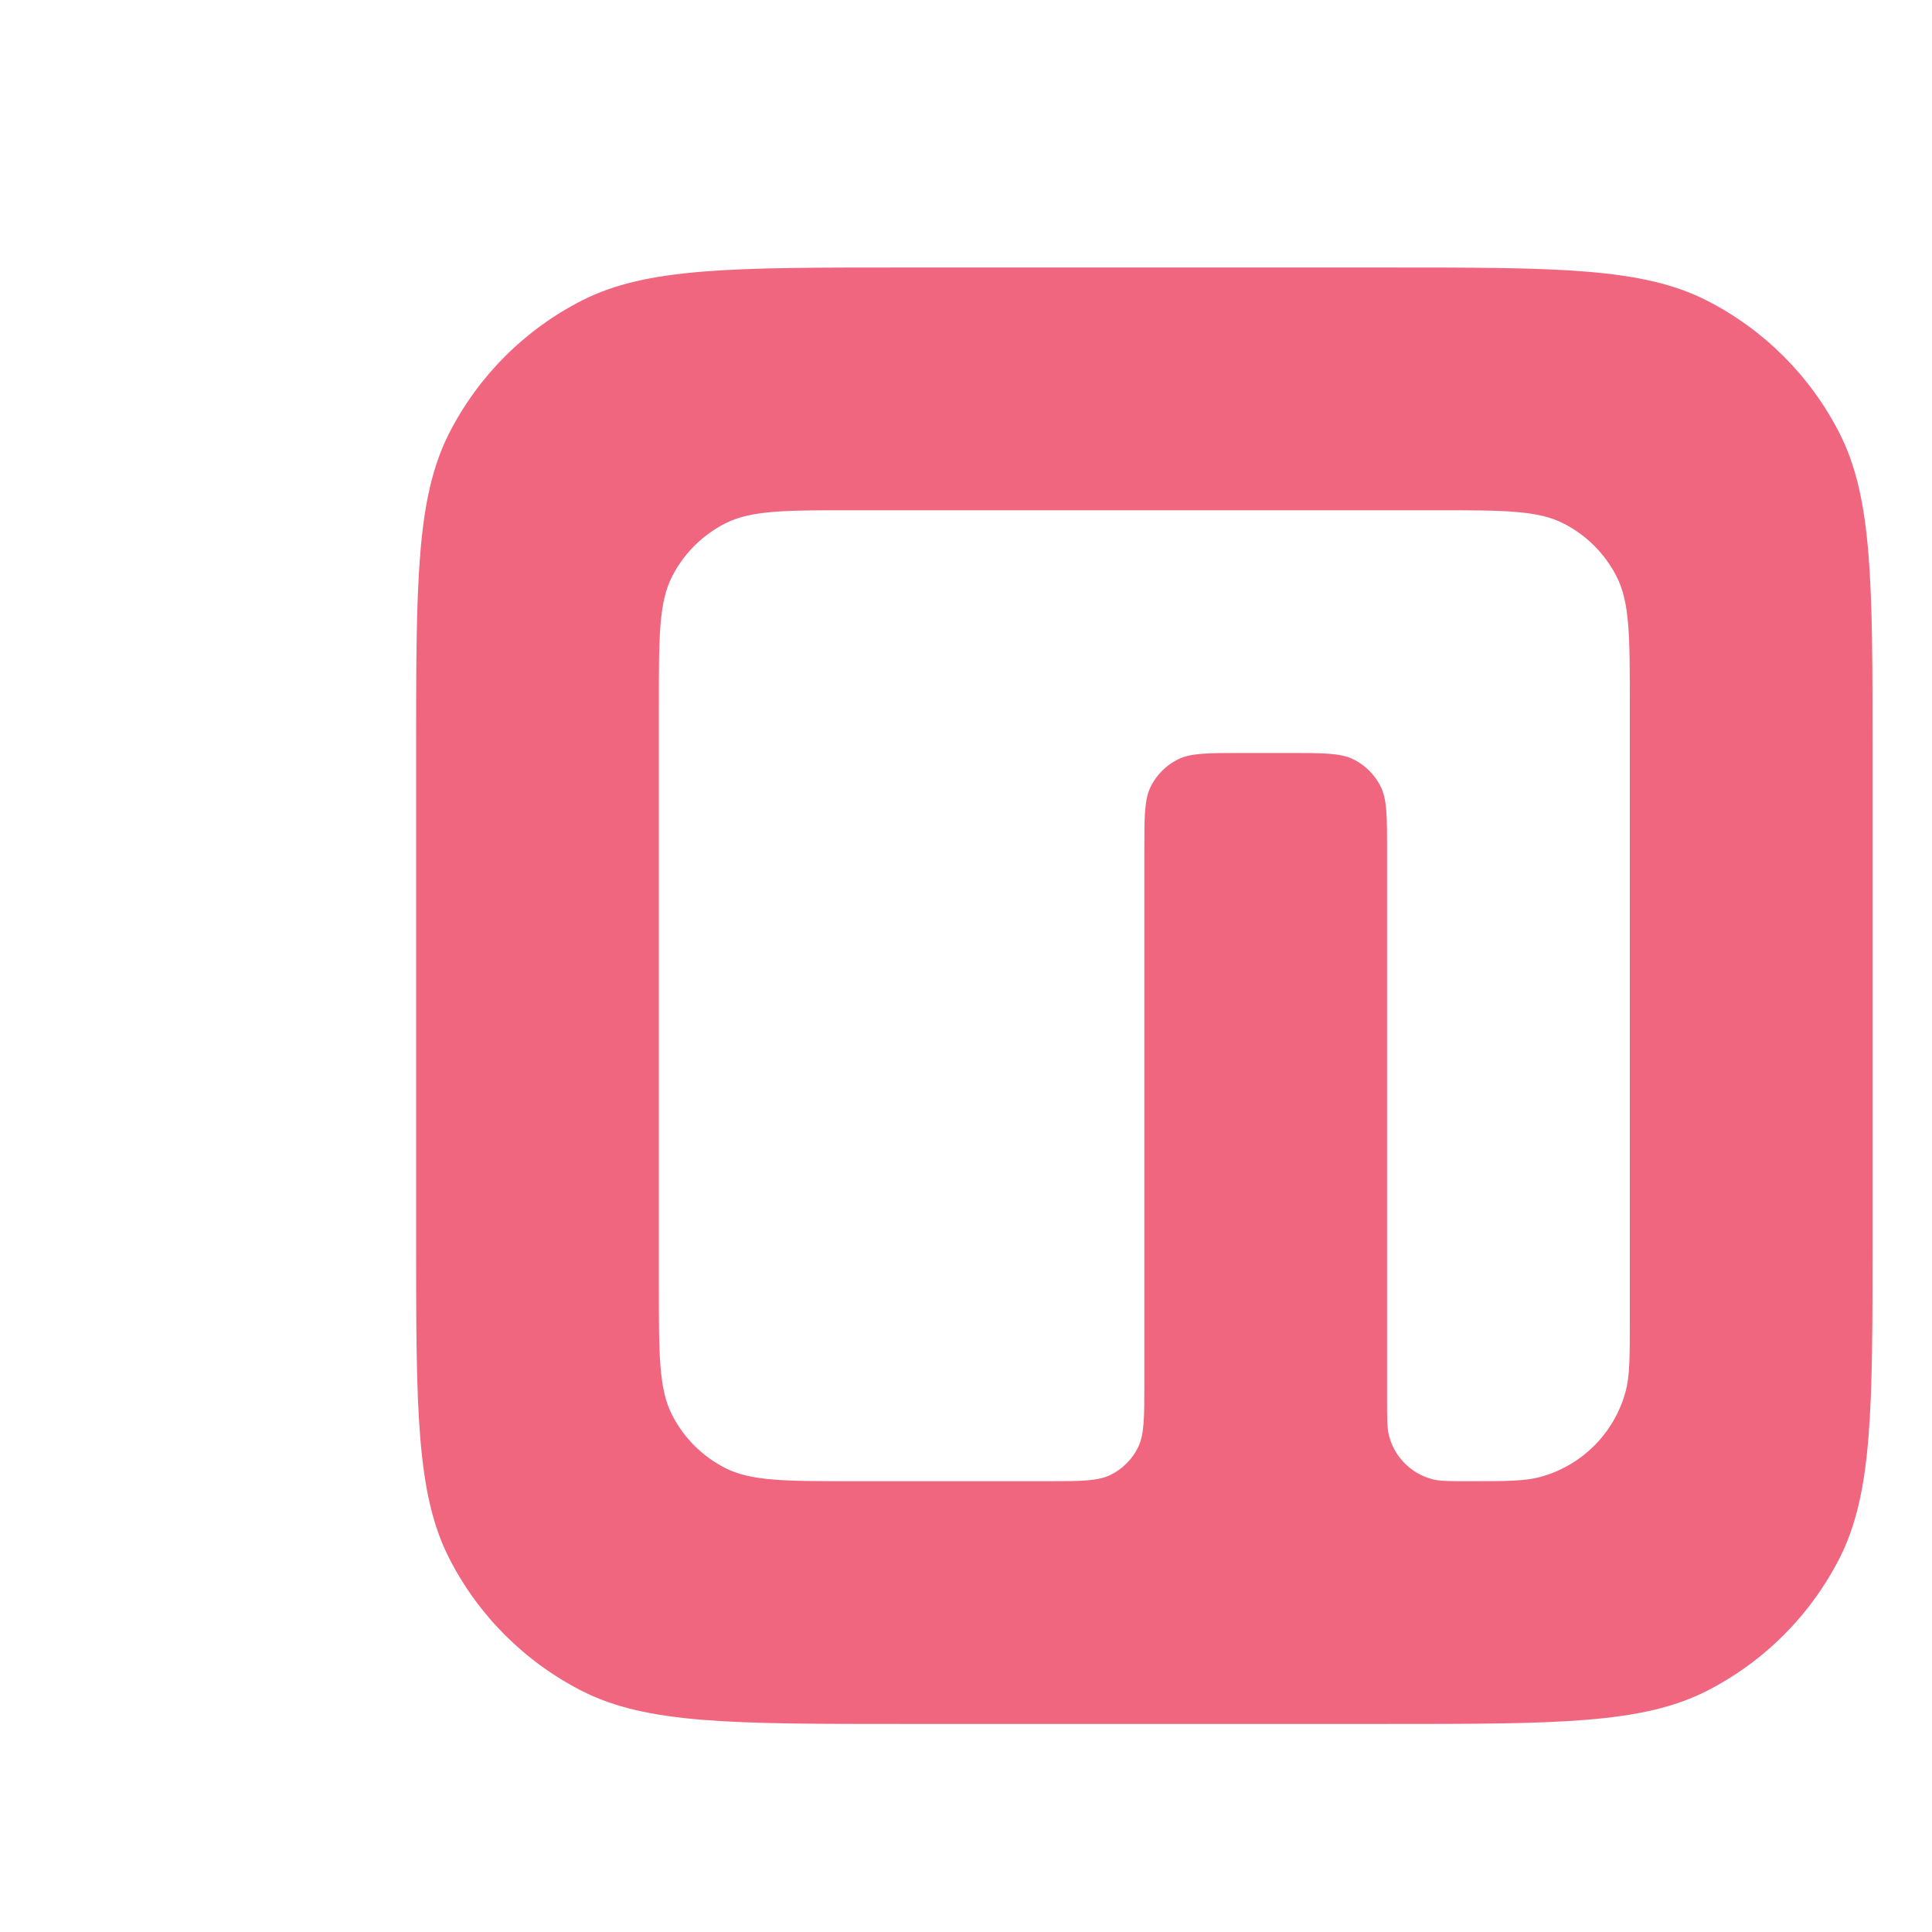
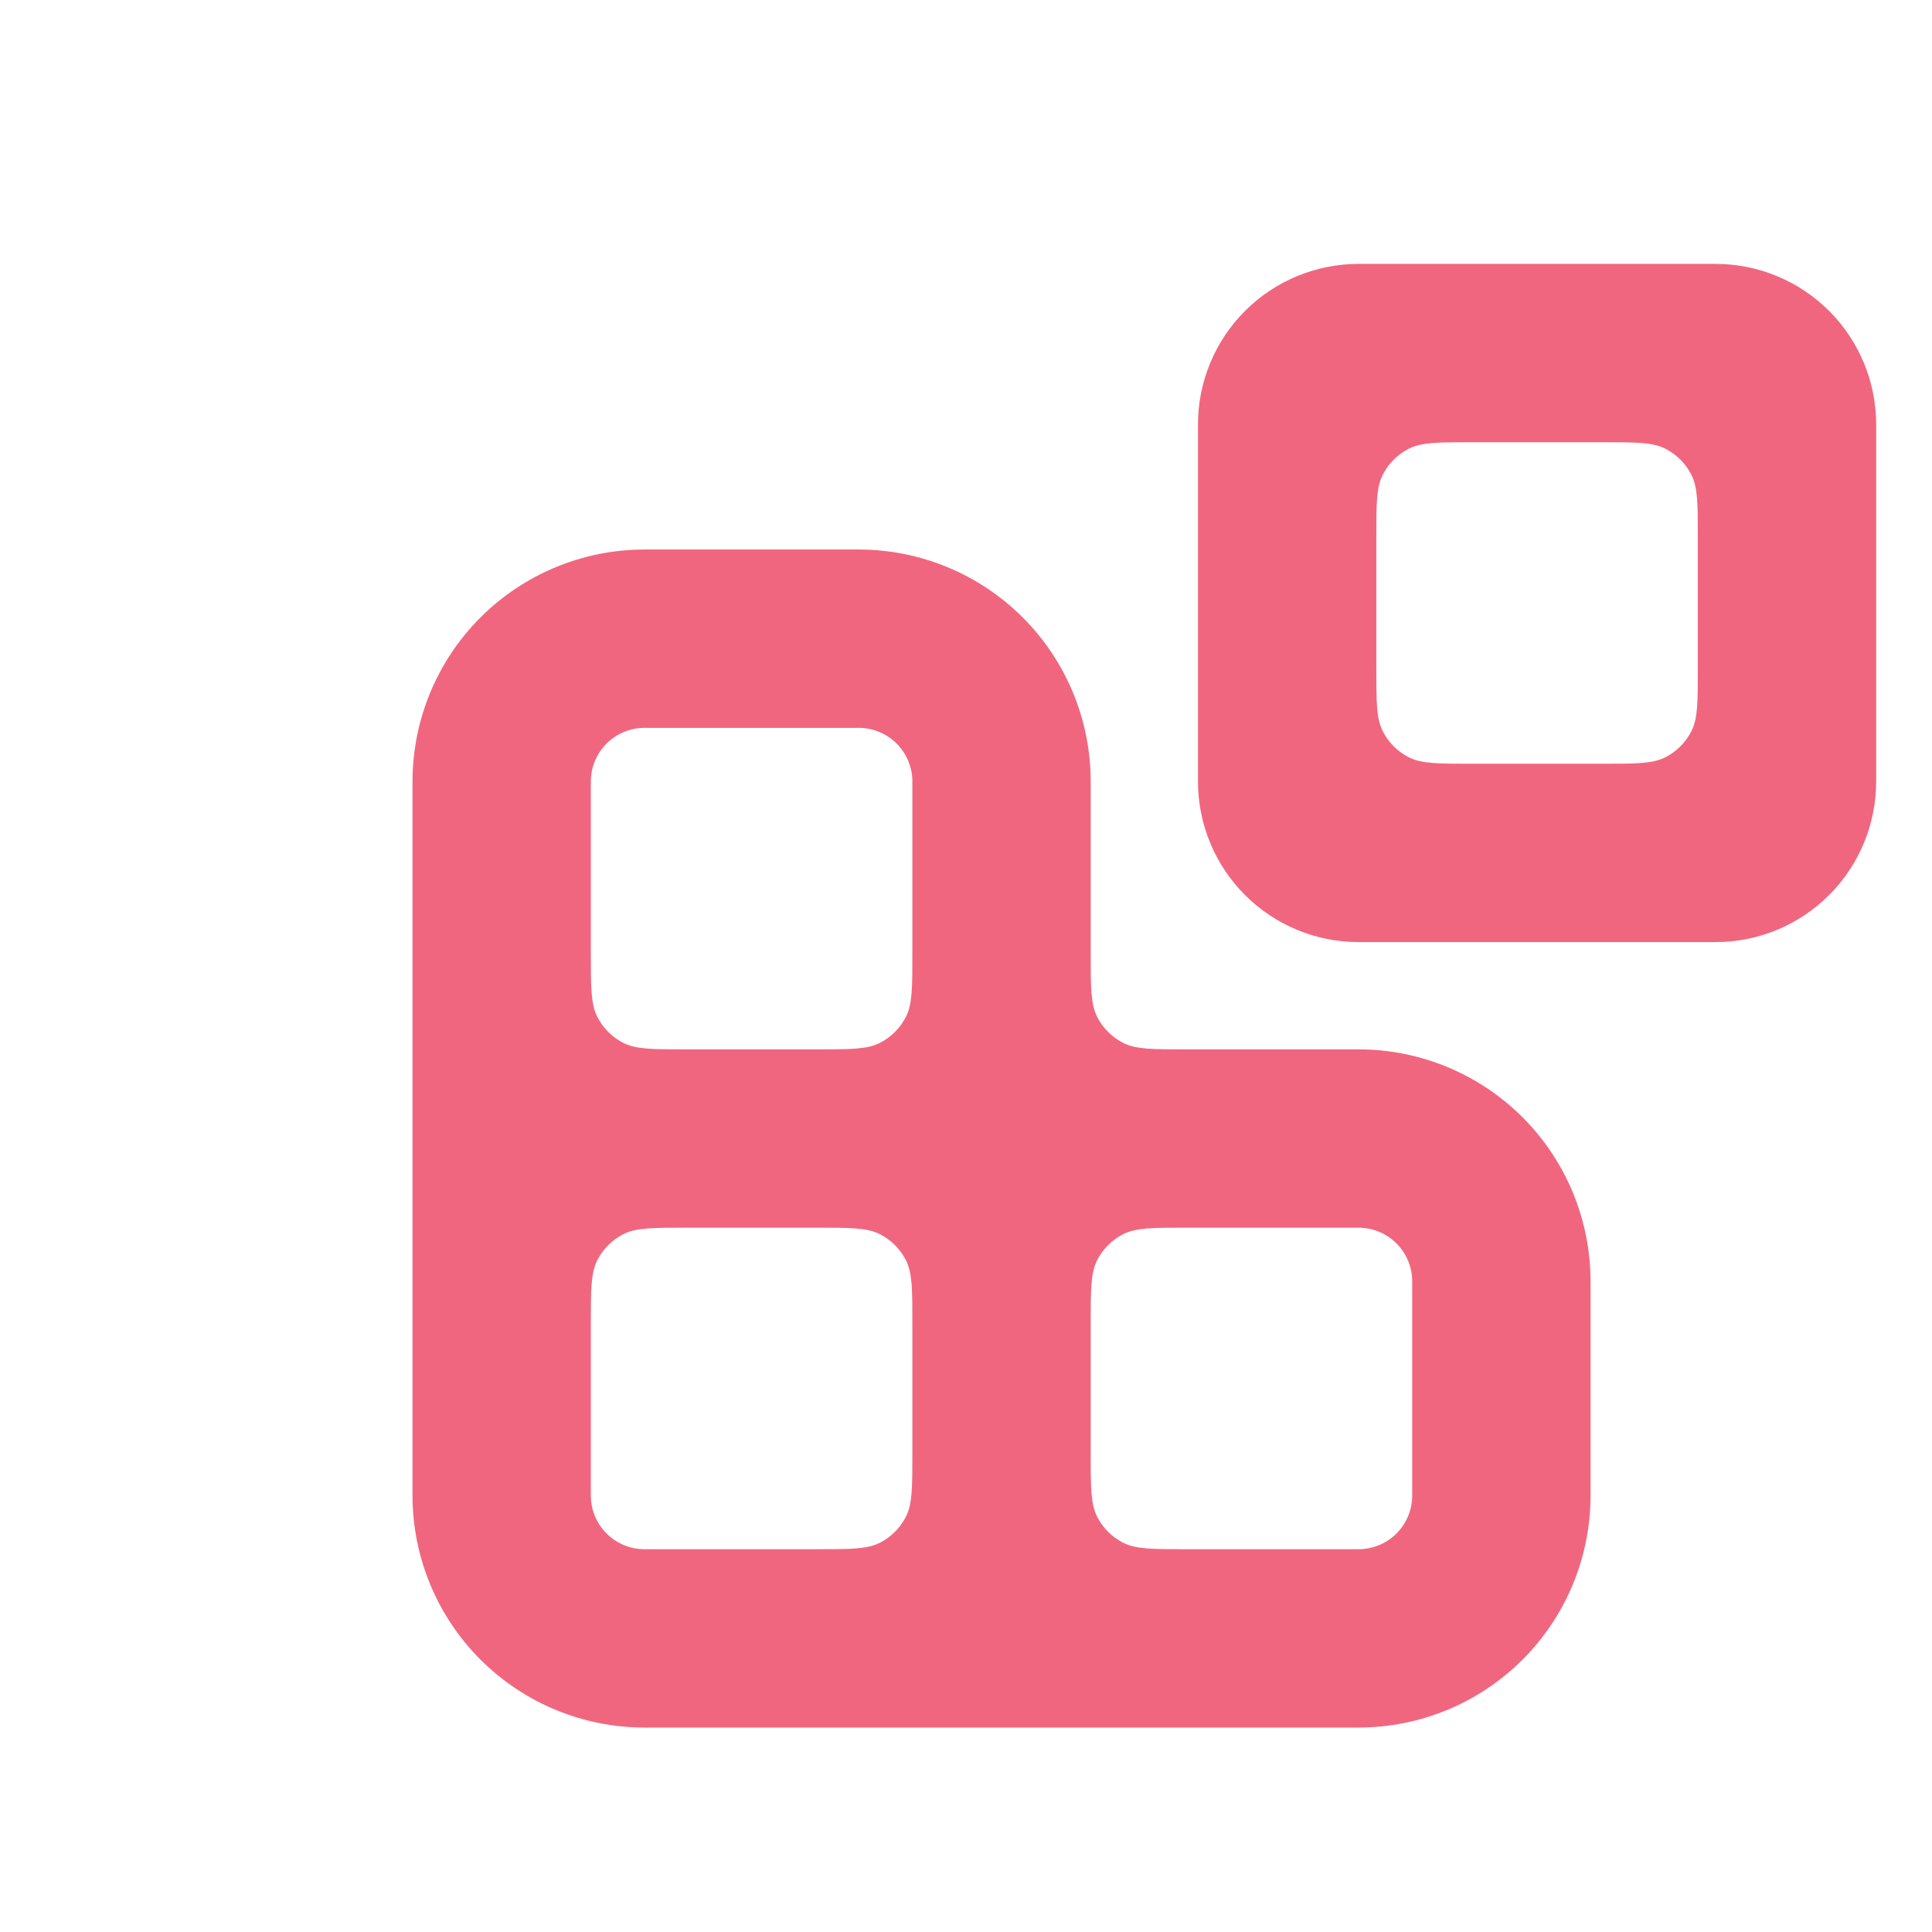
<svg xmlns="http://www.w3.org/2000/svg" width="130" height="130" viewBox="0 0 130 130" fill="none">
-   <path fill-rule="evenodd" clip-rule="evenodd" d="M30.225 29.148C28 33.515 28 39.232 28 50.667V83.333C28 94.767 28 100.485 30.225 104.853C32.183 108.694 35.306 111.817 39.148 113.775C43.515 116 49.232 116 60.667 116H93.333C104.767 116 110.485 116 114.853 113.775C118.694 111.817 121.817 108.694 123.775 104.853C126 100.485 126 94.767 126 83.333V50.667C126 39.232 126 33.515 123.775 29.148C121.817 25.306 118.694 22.183 114.853 20.225C110.485 18 104.767 18 93.333 18H60.667C49.232 18 43.515 18 39.148 20.225C35.306 22.183 32.183 25.306 30.225 29.148ZM57.4 99.667H70.467C72.754 99.667 73.897 99.667 74.77 99.222C75.539 98.83 76.163 98.206 76.555 97.437C77 96.563 77 95.42 77 93.133V57.2C77 54.913 77 53.77 77.445 52.896C77.837 52.128 78.461 51.503 79.23 51.112C80.103 50.667 81.246 50.667 83.533 50.667H86.8C89.087 50.667 90.23 50.667 91.104 51.112C91.872 51.503 92.497 52.128 92.888 52.896C93.333 53.77 93.333 54.913 93.333 57.2V94.222C93.333 95.488 93.333 96.121 93.472 96.64C93.85 98.05 94.95 99.15 96.36 99.528C96.879 99.667 97.512 99.667 98.778 99.667C101.31 99.667 102.576 99.667 103.614 99.388C106.432 98.634 108.634 96.432 109.388 93.614C109.667 92.576 109.667 91.31 109.667 88.778V47.4C109.667 42.826 109.667 40.539 108.777 38.792C107.993 37.256 106.745 36.006 105.208 35.223C103.461 34.333 101.174 34.333 96.6 34.333H57.4C52.826 34.333 50.539 34.333 48.792 35.223C47.256 36.006 46.006 37.256 45.223 38.792C44.333 40.539 44.333 42.826 44.333 47.4V86.6C44.333 91.174 44.333 93.461 45.223 95.208C46.006 96.745 47.256 97.993 48.792 98.776C50.539 99.667 52.826 99.667 57.4 99.667Z" fill="#F1667F" />
+   <path fill-rule="evenodd" clip-rule="evenodd" d="M99.01 29.757C96.769 29.757 95.649 29.757 94.793 30.193C94.041 30.577 93.429 31.189 93.045 31.941C92.609 32.797 92.609 33.917 92.609 36.157V44.99C92.609 47.231 92.609 48.351 93.045 49.206C93.429 49.959 94.041 50.571 94.793 50.955C95.649 51.391 96.769 51.391 99.01 51.391H107.843C110.083 51.391 111.203 51.391 112.059 50.955C112.811 50.571 113.423 49.959 113.807 49.206C114.243 48.351 114.243 47.231 114.243 44.99V36.157C114.243 33.917 114.243 32.797 113.807 31.941C113.423 31.189 112.811 30.577 112.059 30.193C111.203 29.757 110.083 29.757 107.843 29.757H99.01ZM83.774 20.922C85.8 18.896 88.549 17.757 91.414 17.757H115.438C118.304 17.757 121.052 18.896 123.078 20.922C125.104 22.948 126.243 25.697 126.243 28.562V52.586C126.243 55.451 125.104 58.2 123.078 60.226C121.052 62.252 118.304 63.391 115.438 63.391H91.414C88.549 63.391 85.8 62.252 83.774 60.226C81.748 58.2 80.609 55.451 80.609 52.586V28.562C80.609 25.696 81.748 22.948 83.774 20.922ZM43.367 48.976C42.41 48.976 41.491 49.357 40.815 50.033C40.138 50.71 39.757 51.629 39.757 52.586V64.21C39.757 66.45 39.757 67.57 40.193 68.425C40.577 69.178 41.189 69.79 41.941 70.174C42.797 70.609 43.917 70.609 46.157 70.609H54.99C57.231 70.609 58.351 70.609 59.206 70.174C59.959 69.79 60.571 69.178 60.955 68.425C61.391 67.57 61.391 66.45 61.391 64.21V52.586C61.391 51.629 61.01 50.71 60.333 50.033C59.656 49.357 58.738 48.976 57.781 48.976H43.367ZM79.79 70.609C77.55 70.609 76.43 70.609 75.575 70.174C74.822 69.79 74.21 69.178 73.826 68.425C73.391 67.57 73.391 66.45 73.391 64.21V52.586C73.391 48.446 71.746 44.475 68.819 41.548C65.891 38.621 61.921 36.976 57.781 36.976H43.367C39.227 36.976 35.257 38.621 32.329 41.548C29.402 44.475 27.757 48.446 27.757 52.586V100.633C27.757 104.773 29.402 108.743 32.329 111.671C35.257 114.598 39.227 116.243 43.367 116.243H91.414C95.554 116.243 99.524 114.598 102.452 111.671C105.379 108.743 107.024 104.773 107.024 100.633V86.219C107.024 82.079 105.379 78.109 102.452 75.181C99.524 72.254 95.554 70.609 91.414 70.609H79.79ZM61.391 89.01C61.391 86.769 61.391 85.649 60.955 84.793C60.571 84.041 59.959 83.429 59.206 83.046C58.351 82.609 57.231 82.609 54.99 82.609H46.157C43.917 82.609 42.797 82.609 41.941 83.046C41.189 83.429 40.577 84.041 40.193 84.793C39.757 85.649 39.757 86.769 39.757 89.01V100.633C39.757 101.591 40.138 102.509 40.815 103.186C41.491 103.862 42.41 104.243 43.367 104.243H54.99C57.231 104.243 58.351 104.243 59.206 103.807C59.959 103.423 60.571 102.811 60.955 102.059C61.391 101.203 61.391 100.083 61.391 97.843V89.01ZM79.79 104.243C77.55 104.243 76.43 104.243 75.575 103.807C74.822 103.423 74.21 102.811 73.826 102.059C73.391 101.203 73.391 100.083 73.391 97.843V89.01C73.391 86.769 73.391 85.649 73.826 84.793C74.21 84.041 74.822 83.429 75.575 83.046C76.43 82.609 77.55 82.609 79.79 82.609H91.414C92.371 82.609 93.29 82.99 93.966 83.667C94.643 84.344 95.024 85.262 95.024 86.219V100.633C95.024 101.591 94.643 102.509 93.966 103.186C93.29 103.862 92.371 104.243 91.414 104.243H79.79Z" fill="#F1667F" />
</svg>
